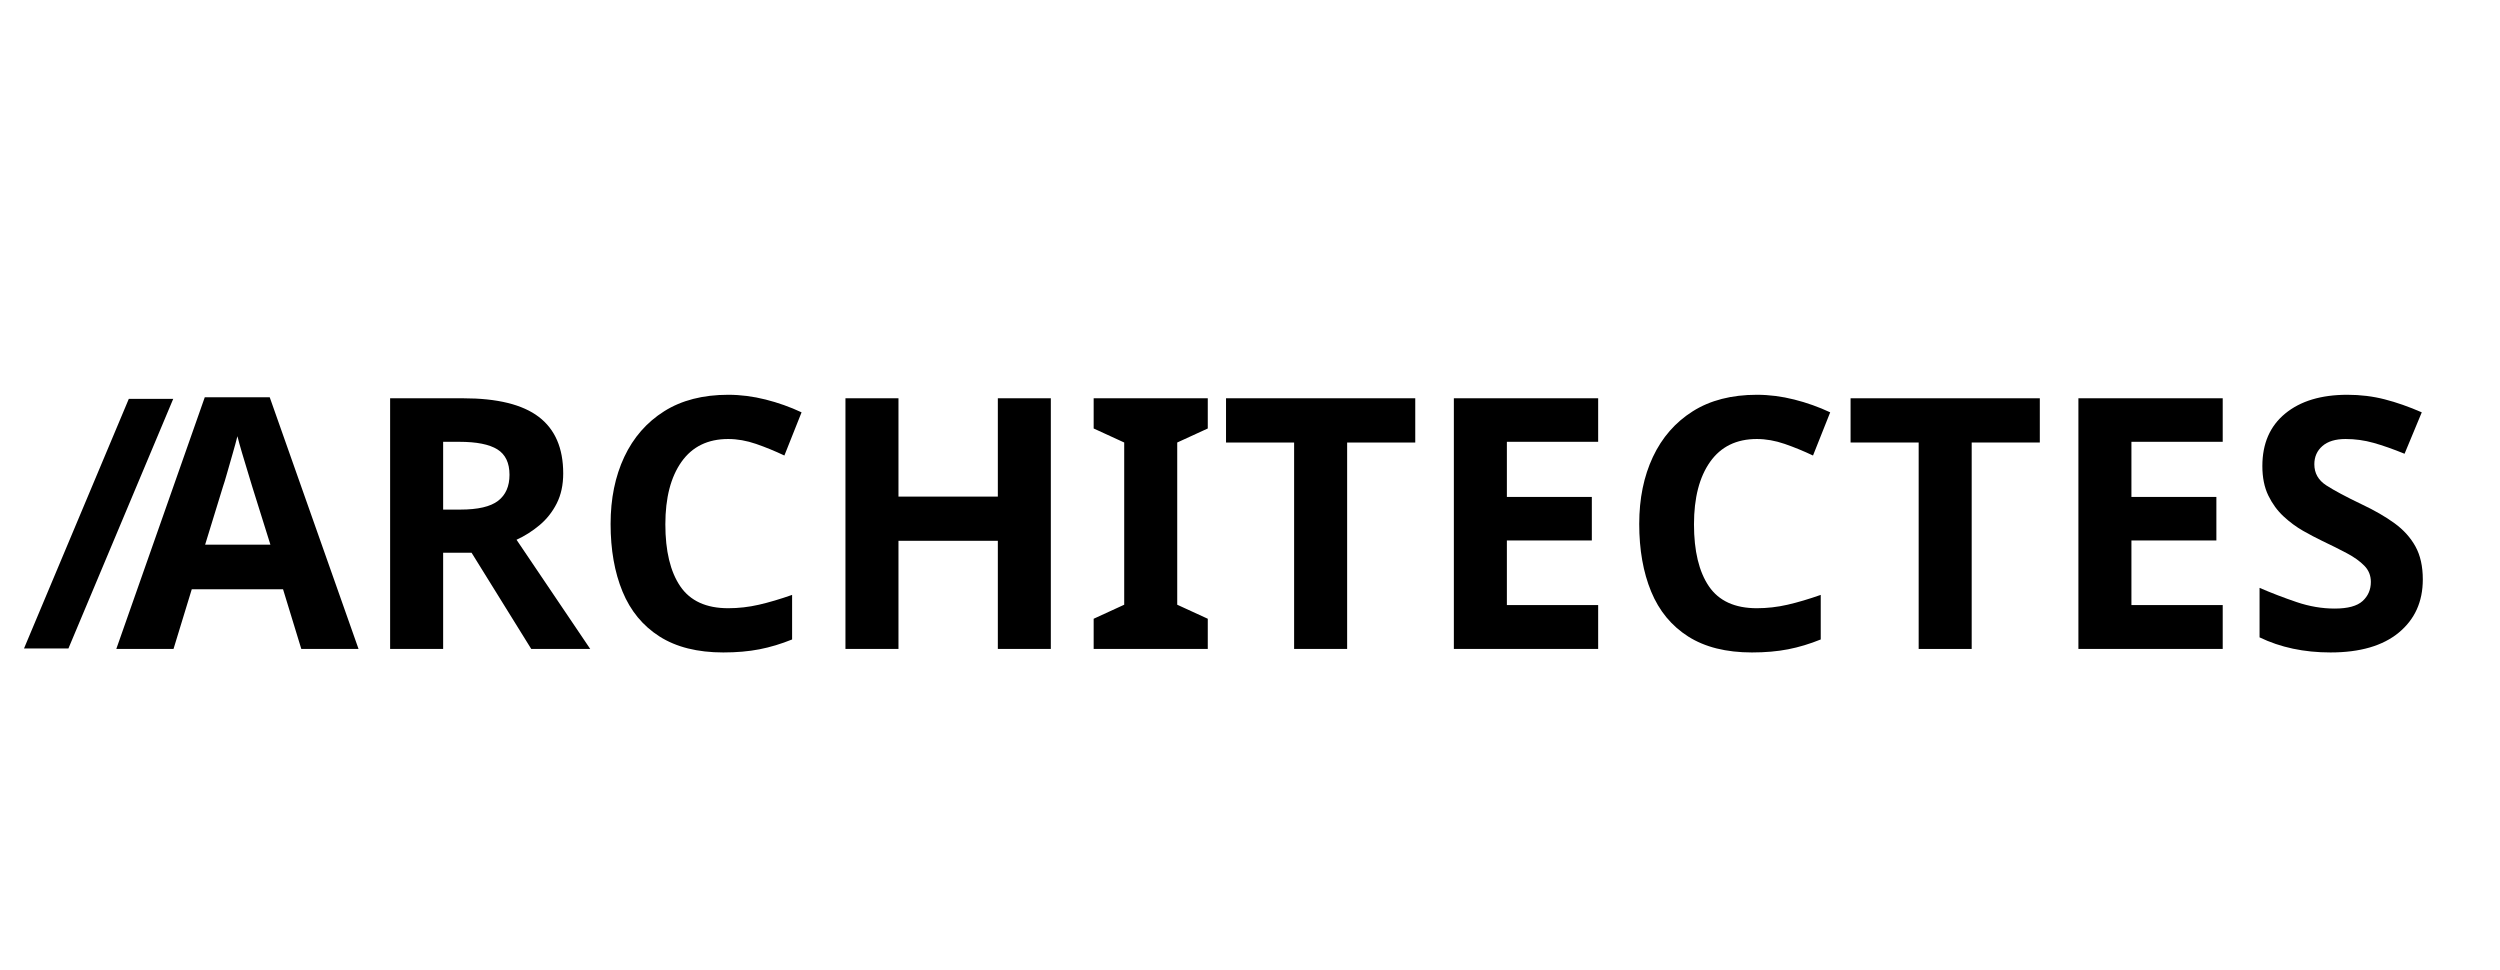
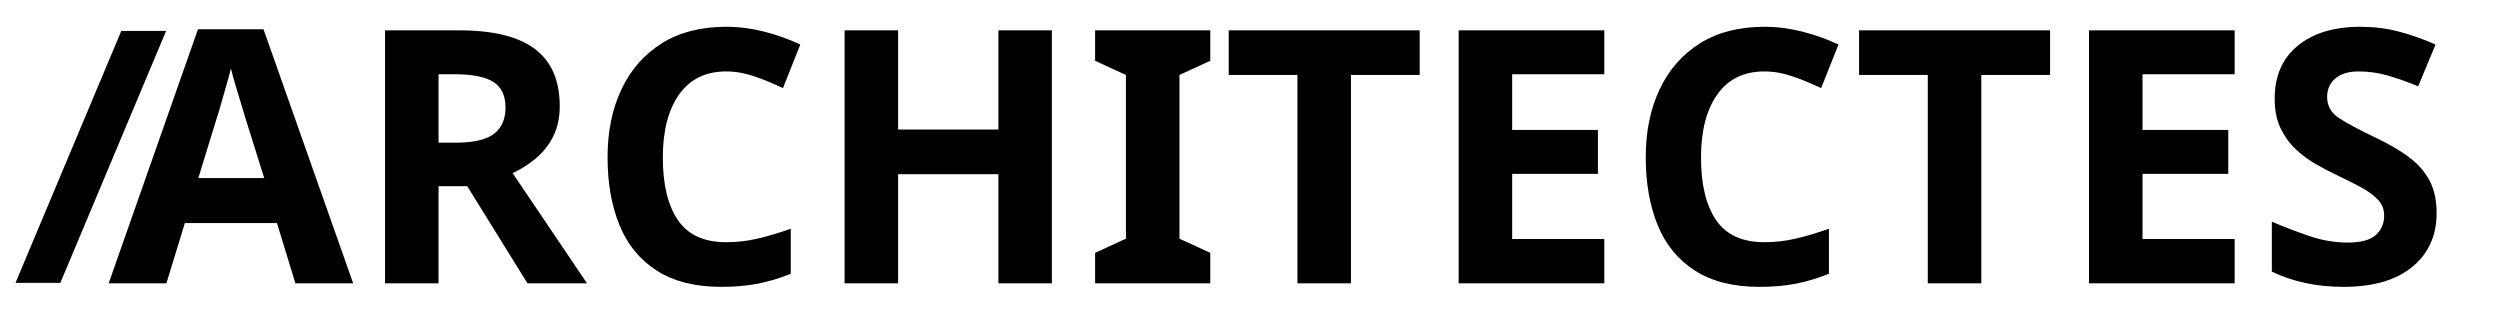
- <svg xmlns="http://www.w3.org/2000/svg" width="100%" height="100%" viewBox="0 0 869 337" version="1.1" xml:space="preserve" style="fill-rule:evenodd;clip-rule:evenodd;stroke-linejoin:round;stroke-miterlimit:2;">
-   <g transform="matrix(1,0,0,1,-19,329)">
-     <g transform="matrix(0.276002,0,0,0.276002,-102.067,-103.587)">
-       <g id="ICIA">
+ <svg xmlns="http://www.w3.org/2000/svg" width="100%" height="100%" viewBox="0 0 861 108" version="1.1" xml:space="preserve" style="fill-rule:evenodd;clip-rule:evenodd;stroke-linejoin:round;stroke-miterlimit:2;">
+   <g id="Artboard1" transform="matrix(1,0,0,1,-3.82471,-128.693)">
+     <rect x="3.825" y="128.693" width="860.168" height="107.759" style="fill:none;" />
+     <g transform="matrix(1,0,0,1,-18.1753,329.693)">
+       <g transform="matrix(0.276002,0,0,0.276002,-102.067,-103.587)">
+         <g id="ICIA">
+           <g>
+             <g>
+               <path d="M600.864,-314.352L656.808,-314.352L524.808,0L468.864,0L600.864,-314.352Z" style="fill-rule:nonzero;" />
+             </g>
+           </g>
+         </g>
+       </g>
+       <g transform="matrix(0.594515,0,0,0.594515,-90.4081,-243.897)">
        <g>
-           <g>
-             <path d="M600.864,-314.352L656.808,-314.352L524.808,0L468.864,0L600.864,-314.352Z" style="fill-rule:nonzero;" />
+           <g transform="matrix(1,0,0,1,252.023,236.281)">
+             <text x="0px" y="0px" style="font-family:'AvenirNext-DemiBold', 'Avenir Next', sans-serif;font-weight:600;font-size:205.262px;">ARCHITEC</text>
+           </g>
+           <g transform="matrix(1,0,0,1,1261.91,236.281)">
+             <text x="0px" y="0px" style="font-family:'AvenirNext-DemiBold', 'Avenir Next', sans-serif;font-weight:600;font-size:205.262px;">TES</text>
          </g>
        </g>
      </g>
    </g>
-     <g transform="matrix(0.594515,0,0,0.594515,-90.4081,-243.897)">
-       <g transform="matrix(205.262,0,0,205.262,1621.53,236.281)">
-             </g>
-       <text x="252.023px" y="236.281px" style="font-family:'AvenirNext-DemiBold', 'Avenir Next', sans-serif;font-weight:600;font-size:205.262px;">ARCHITEC<tspan x="1261.91px " y="236.281px ">T</tspan>ES</text>
-     </g>
  </g>
</svg>
